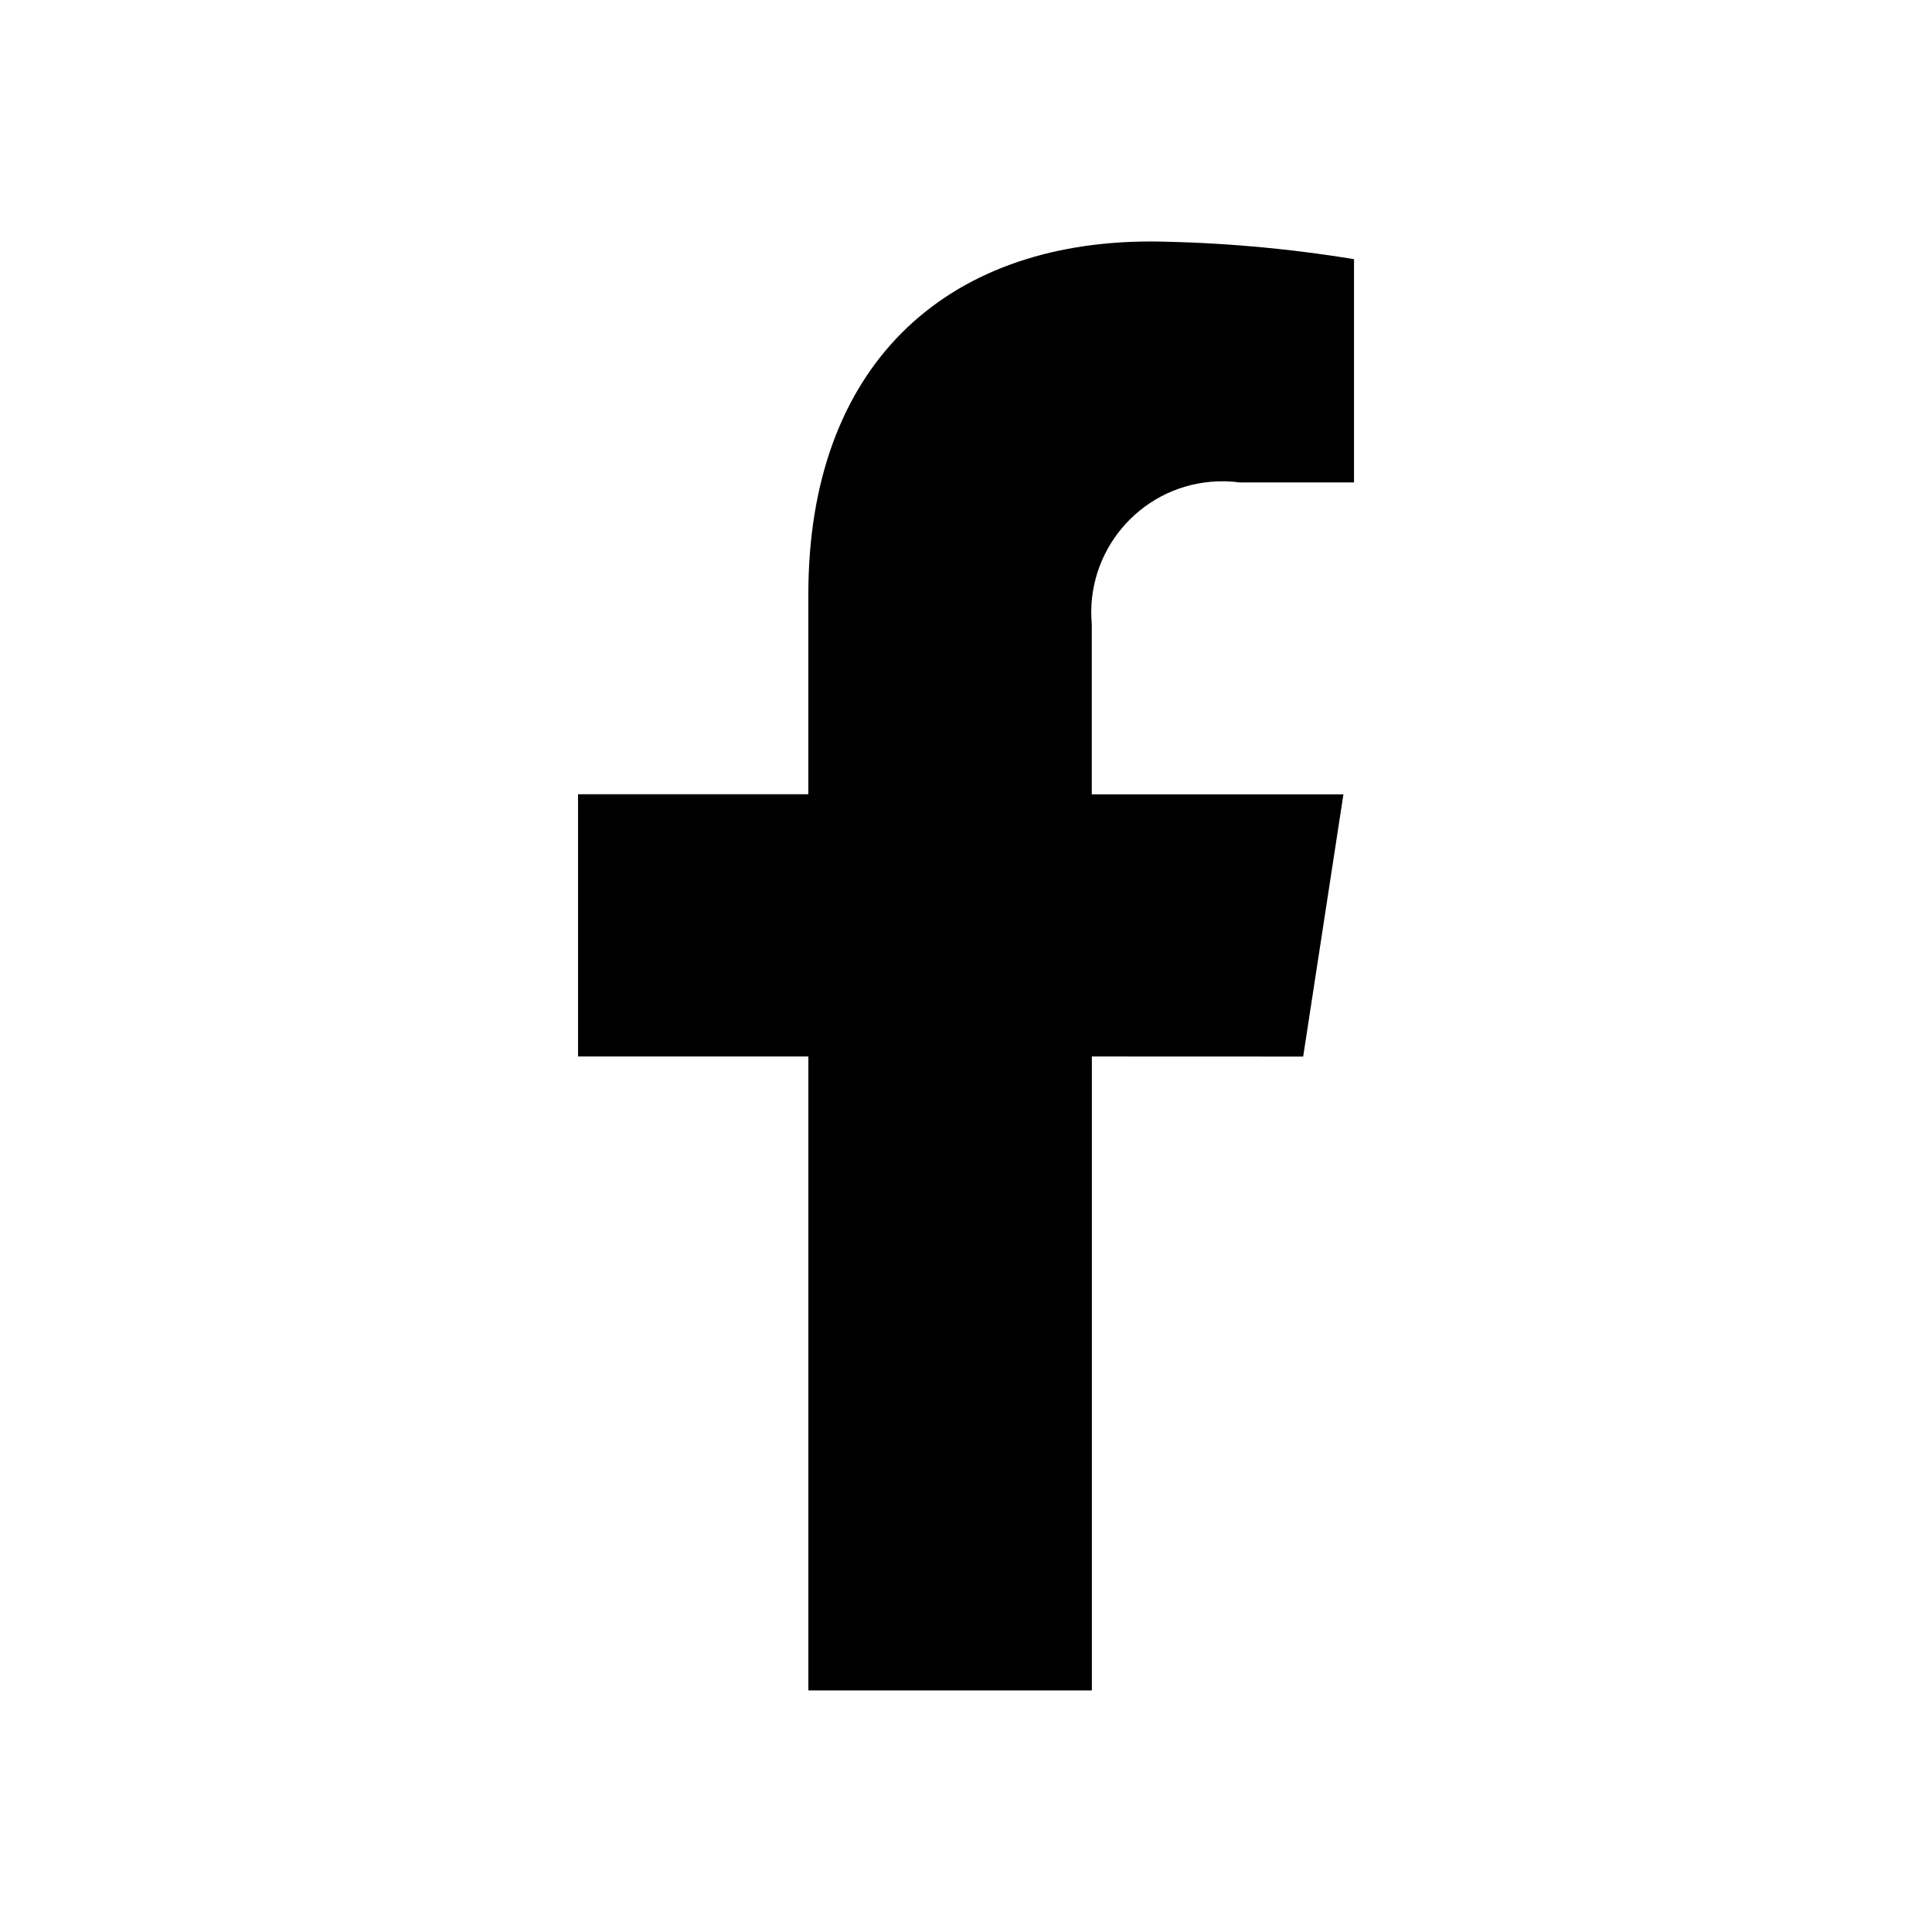
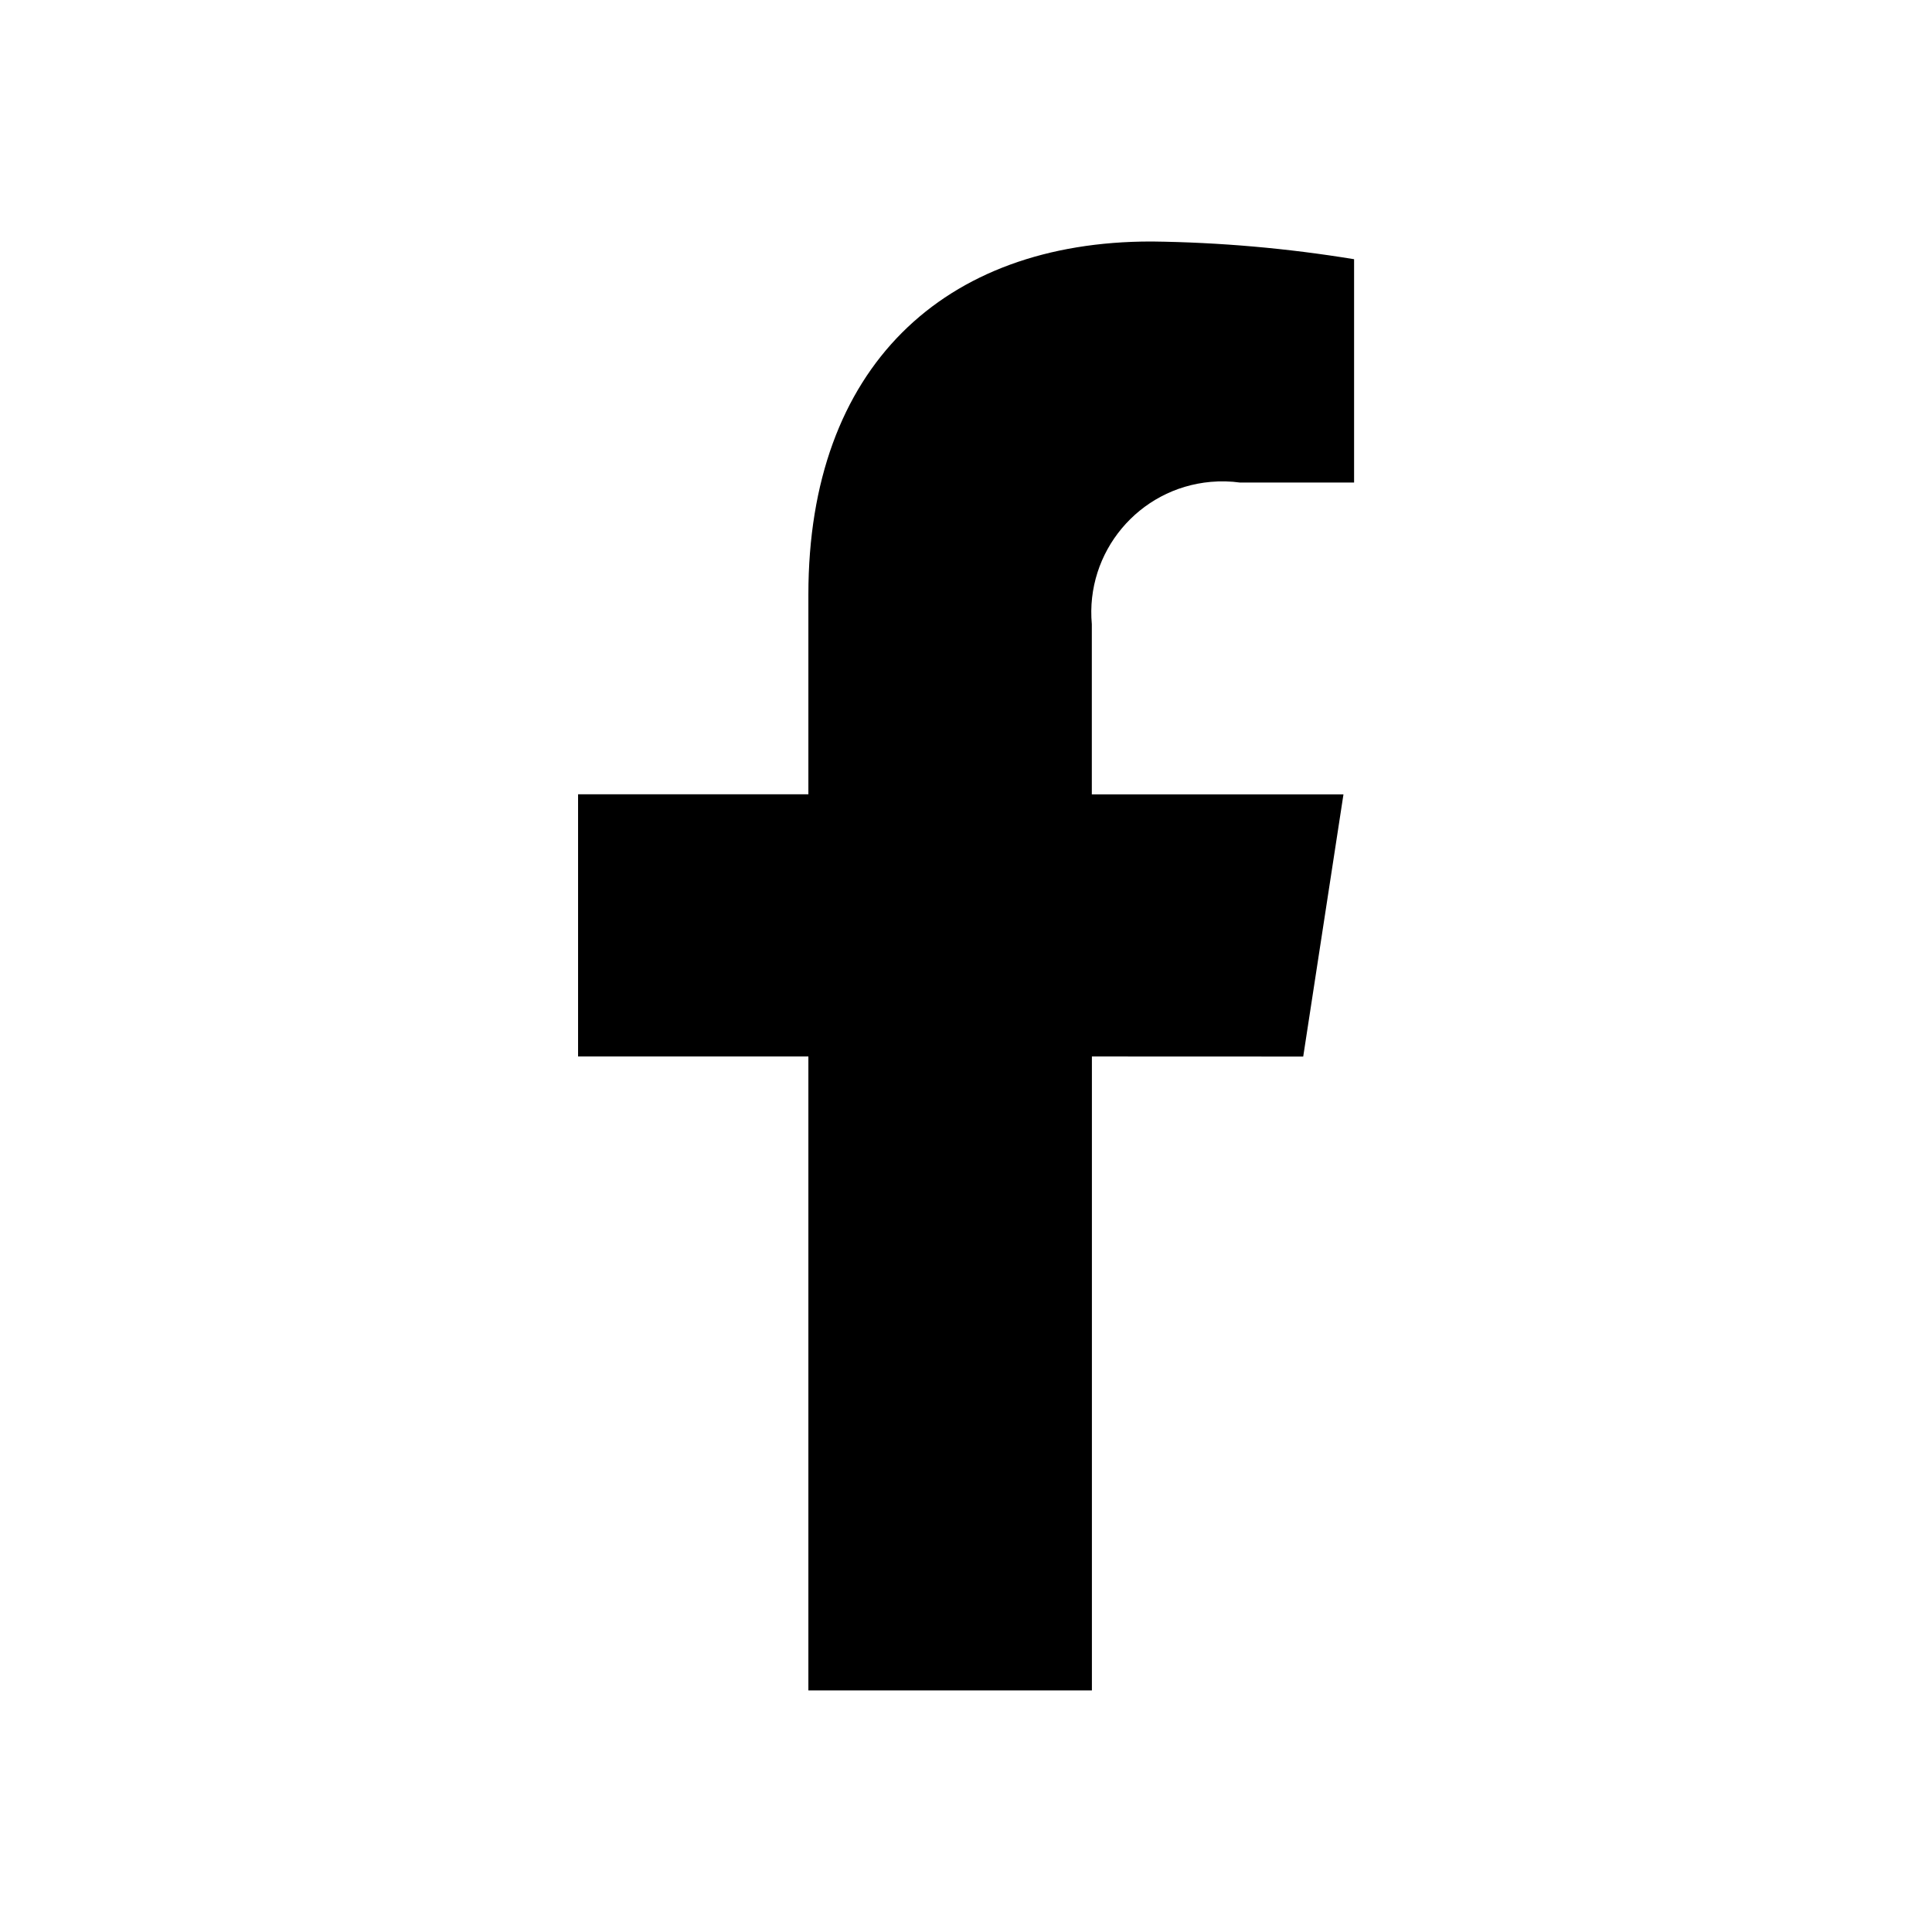
- <svg xmlns="http://www.w3.org/2000/svg" id="bh" width="48" height="48" viewBox="0 0 48 48">
-   <g id="bi">
-     <path d="M32.377,26.25l1-6.515h-6.252v-4.228c-.161-1.792,1.161-3.376,2.953-3.537,.246-.022,.493-.016,.738,.018l-.017-.002h2.841V6.439c-1.66-.272-3.337-.419-5.019-.44h-.025c-5.148,0-8.513,3.12-8.513,8.769v4.965h-5.722v6.515h5.723v15.75h7.043v-15.75l5.25,.002Z" />
-   </g>
+ <svg width="24" height="24" viewBox="0 0 24 24">
+   <path d="m16.189 13.125.5-3.257h-3.126v-2.114c-.081-.896.581-1.688 1.477-1.768a1.629 1.629 0 0 1 .369.009l-.009-.001h1.421V3.22a16.768 16.768 0 0 0-2.51-.22h-.013c-2.574 0-4.256 1.56-4.256 4.385v2.482h-2.861v3.257h2.861v7.875h3.522v-7.875l2.625.001Z" />
</svg>
